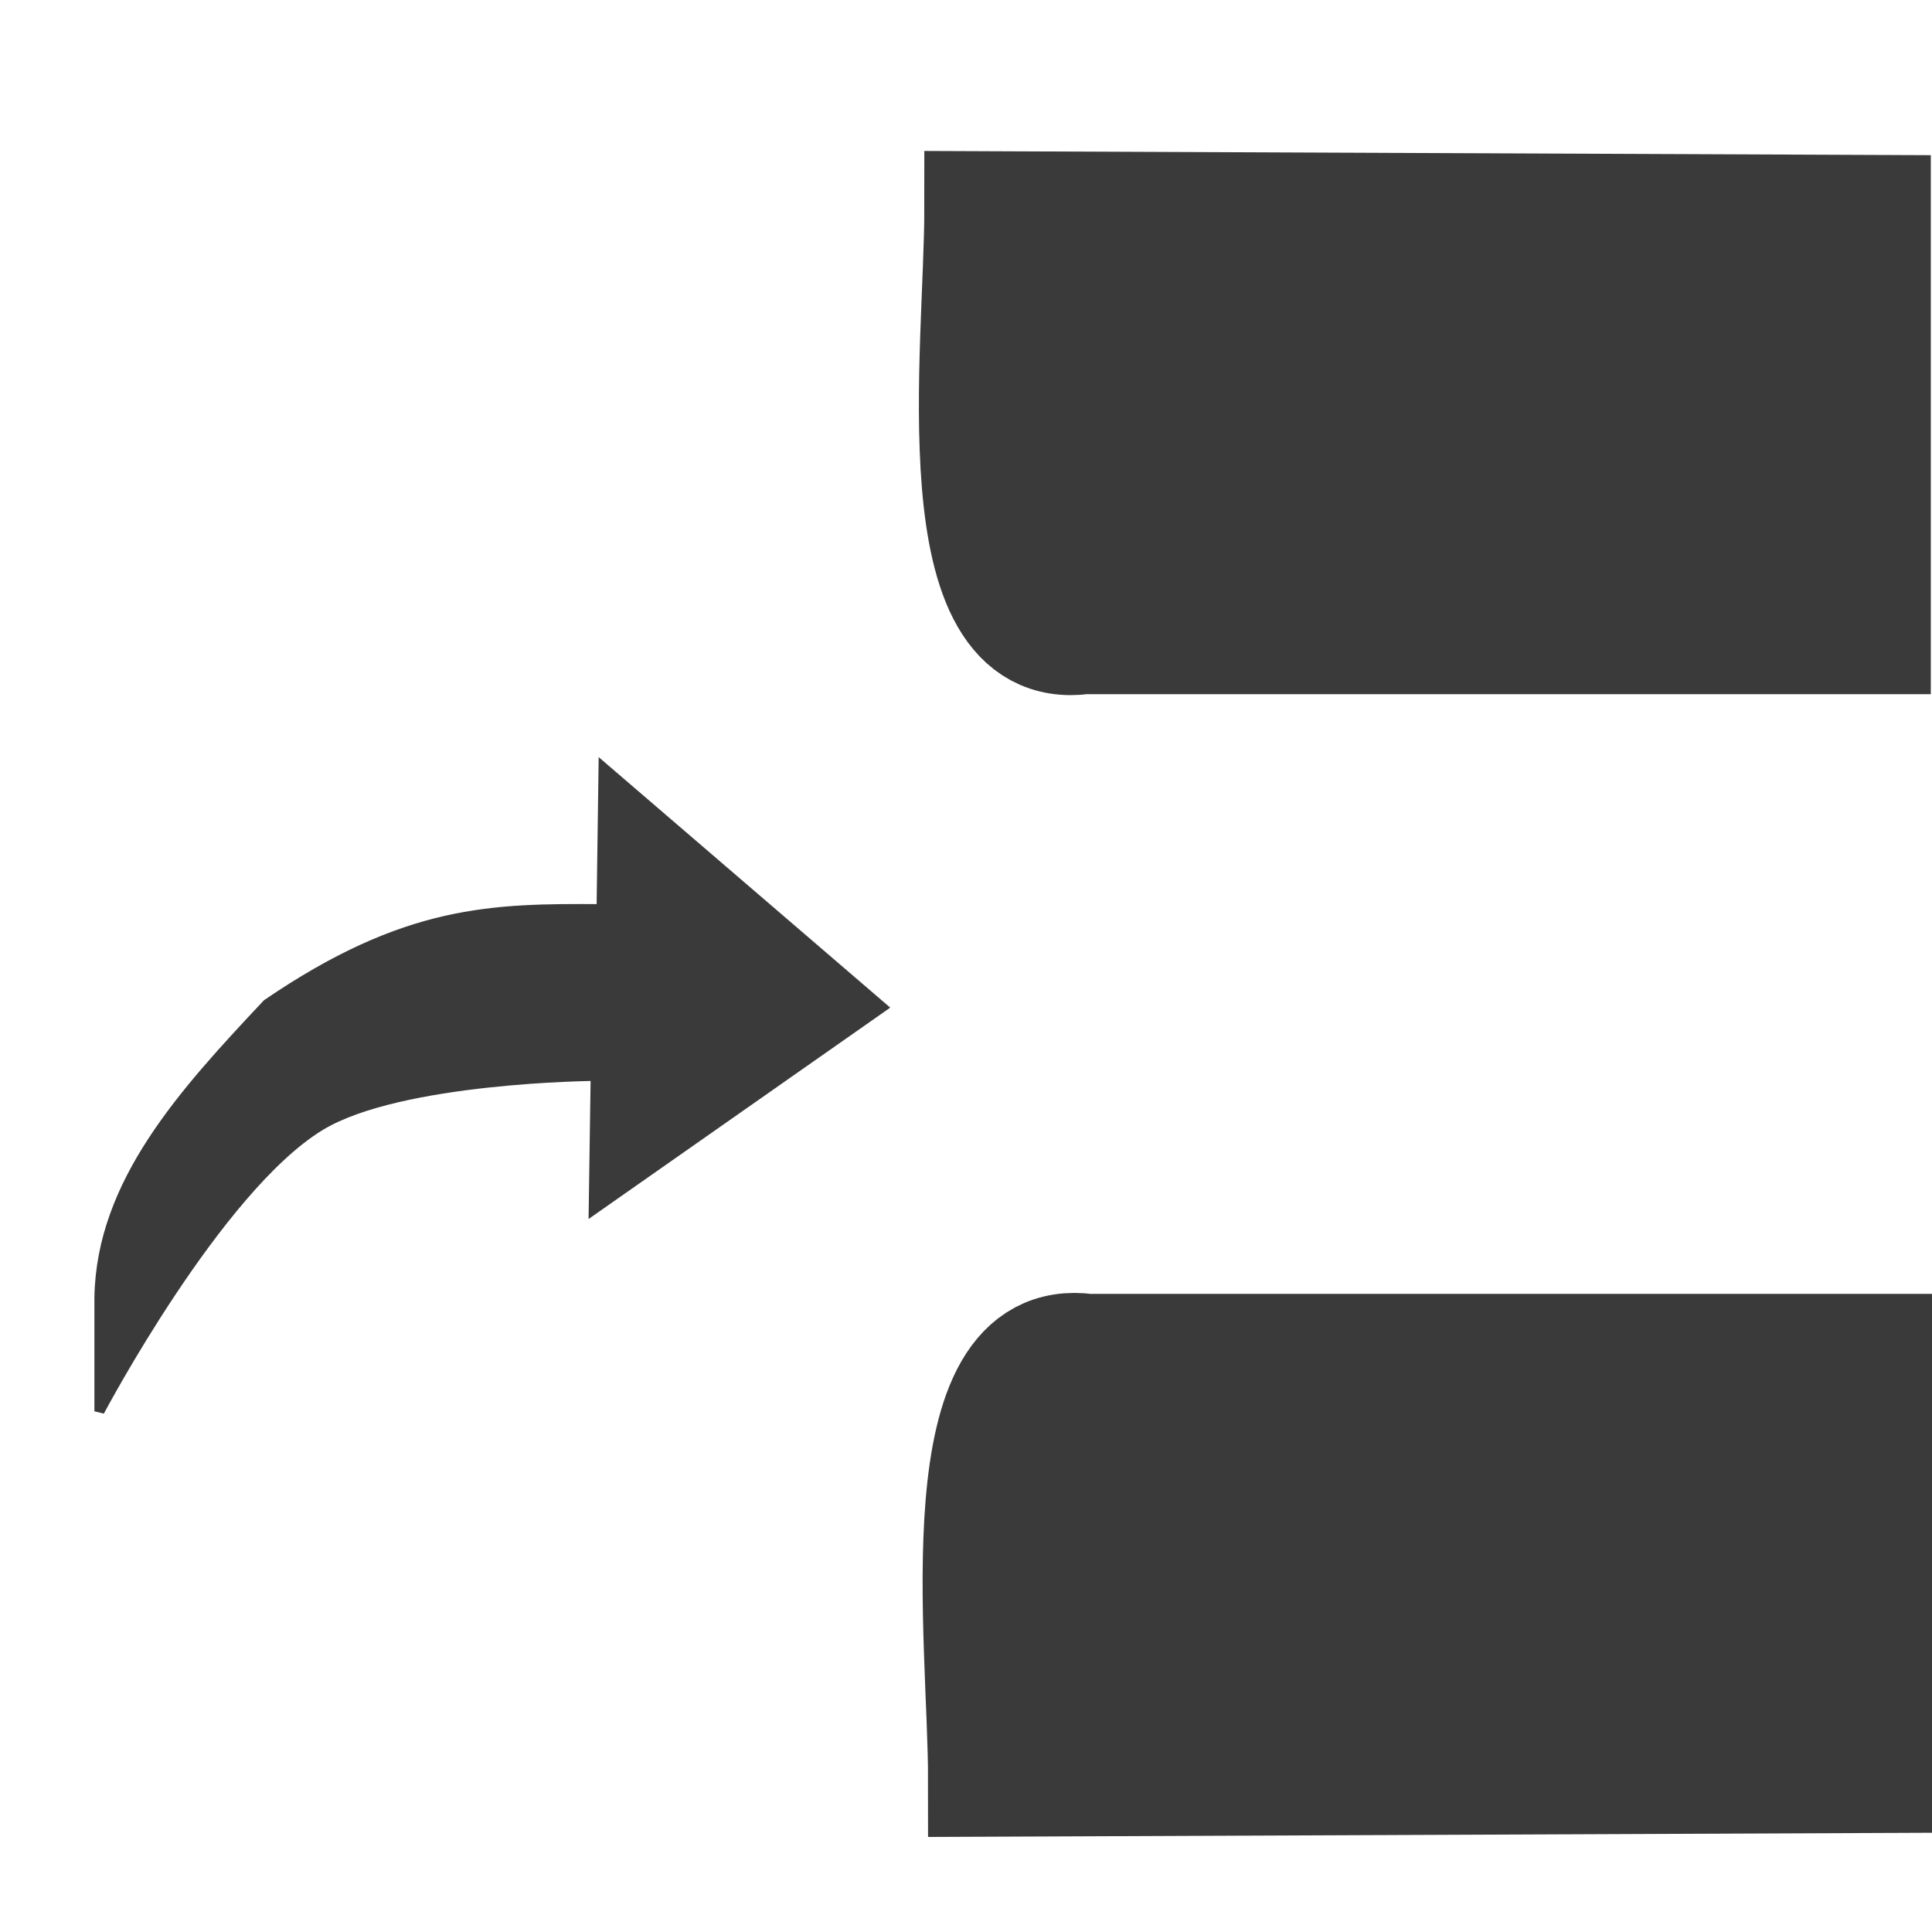
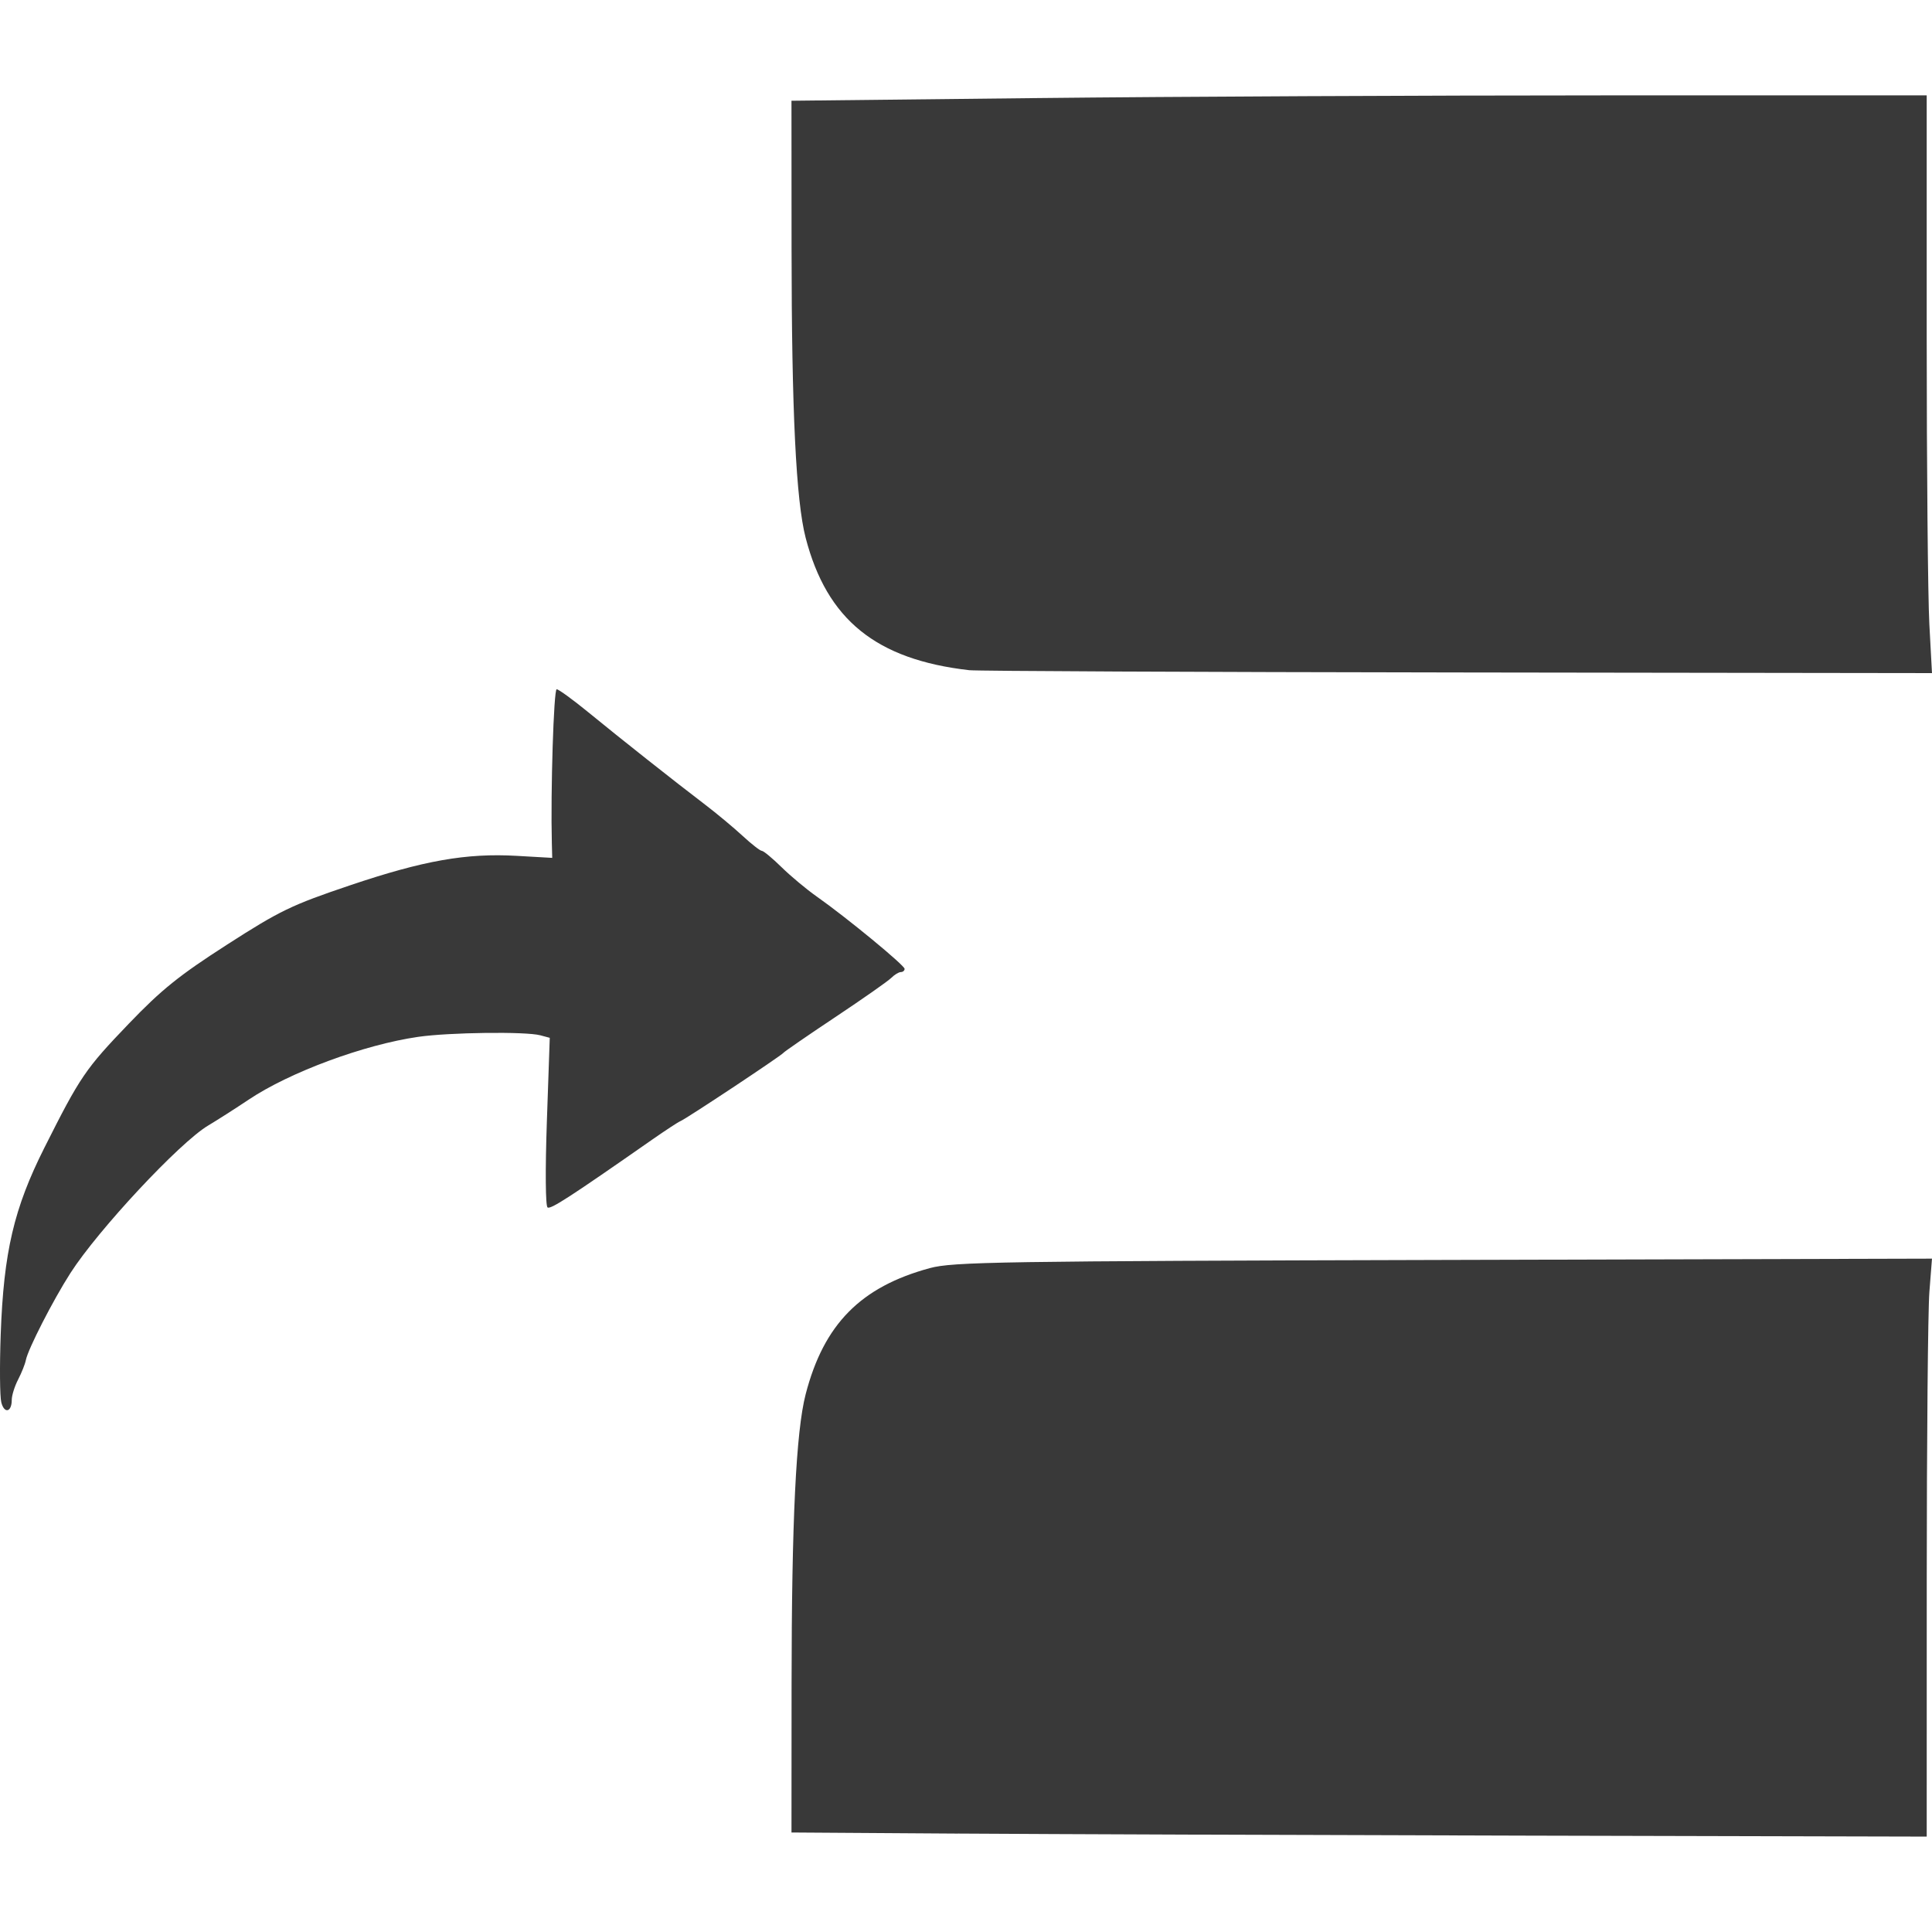
- <svg xmlns="http://www.w3.org/2000/svg" width="128mm" height="128mm" viewBox="0 0 128 128" version="1.1" id="svg10812">
-   <defs id="defs10809" />
-   <g id="layer1">
-     <path id="rect10850" style="fill:#3a3a3a;fill-opacity:1;stroke:#3a3a3a;stroke-width:7.597;stroke-opacity:1;paint-order:markers stroke fill" d="m 71.796,42.194 c -9.477,1.321 -6.756,-19.001 -6.758,-28.378 l 59.084,0.247 V 42.194 H 71.796" />
-     <path id="rect10850-1" style="fill:#3a3a3a;fill-opacity:1;stroke:#3a3a3a;stroke-width:7.596;stroke-opacity:1;paint-order:markers stroke fill" d="m 72.042,89.519 c -9.477,-1.32 -6.756,18.996 -6.758,28.37 l 59.084,-0.247 V 89.519 H 72.042" />
-     <path style="fill:#3a3a3a;fill-opacity:1;stroke:#3a3a3a;stroke-width:0.665;stroke-linecap:butt;stroke-linejoin:miter;stroke-miterlimit:4;stroke-dasharray:none;stroke-opacity:1" d="m 39.986,50.876 18.454,15.855 -19.104,13.386 0.13,-8.837 c 0,0 -12.967,0.087 -18.251,3.296 C 14.4,78.714 6.587,93.502 6.587,93.502 V 85.965 C 6.714,78.365 12.157,72.427 17.707,66.522 26.905,60.247 32.605,60.19 39.856,60.233 Z" id="path16564" />
+ <svg xmlns="http://www.w3.org/2000/svg" version="1.1" id="svg7530" width="128" height="128" viewBox="0 0 128 128">
+   <defs id="defs7534" />
+   <g id="layer1" style="display:inline" transform="translate(0,-546.6667)">
+     <path id="path8085" d="m 63.479,668.147 -11.041,-0.073 0.006,-9.834 c 0.006,-10.802 0.295,-16.741 0.933,-19.202 1.201,-4.633 3.64,-7.111 8.224,-8.355 1.528,-0.415 4.566,-0.463 34.038,-0.542 l 32.36,-0.086 -0.173,2.216 c -0.095,1.219 -0.173,9.835 -0.174,19.146 l -0.002,16.929 -26.565,-0.064 c -14.611,-0.035 -31.534,-0.097 -37.606,-0.137 z M 0.085,639.568 c -0.096,-0.383 -0.114,-2.406 -0.038,-4.494 0.196,-5.453 0.873,-8.346 2.892,-12.363 2.375,-4.724 2.713,-5.22 5.599,-8.227 2.16,-2.251 3.336,-3.197 6.507,-5.234 3.506,-2.253 4.271,-2.622 8.137,-3.926 4.878,-1.646 7.708,-2.146 11.056,-1.955 l 2.348,0.134 -0.025,-0.968 c -0.088,-3.431 0.124,-10.203 0.32,-10.203 0.129,0 1.081,0.693 2.115,1.539 2.147,1.758 5.633,4.515 7.709,6.097 0.778,0.593 1.899,1.527 2.491,2.074 0.592,0.548 1.168,0.996 1.279,0.996 0.111,0 0.698,0.487 1.305,1.082 0.606,0.595 1.653,1.468 2.326,1.941 1.942,1.363 5.826,4.559 5.826,4.794 0,0.118 -0.112,0.214 -0.249,0.214 -0.137,0 -0.423,0.174 -0.636,0.387 -0.213,0.213 -1.878,1.379 -3.699,2.592 -1.822,1.213 -3.372,2.281 -3.446,2.373 -0.165,0.208 -6.45,4.376 -6.824,4.525 -0.148,0.059 -0.976,0.601 -1.841,1.204 -5.487,3.83 -6.746,4.647 -6.959,4.515 -0.138,-0.085 -0.158,-2.493 -0.047,-5.694 l 0.192,-5.546 -0.625,-0.167 c -0.967,-0.259 -6.035,-0.194 -8.093,0.103 -3.594,0.519 -8.516,2.343 -11.23,4.16 -0.862,0.577 -2.073,1.351 -2.69,1.719 -1.882,1.122 -7.282,6.907 -9.119,9.77 -1.147,1.787 -2.813,5.042 -2.953,5.767 -0.05,0.259 -0.28,0.837 -0.512,1.286 -0.232,0.449 -0.422,1.056 -0.422,1.349 0,0.824 -0.499,0.937 -0.695,0.157 z M 64.215,591.069 c -6.171,-0.705 -9.43,-3.343 -10.839,-8.774 -0.637,-2.458 -0.927,-8.397 -0.933,-19.161 l -0.006,-9.793 16.26,-0.177 c 8.943,-0.098 25.866,-0.178 37.606,-0.178 l 21.346,-2.4e-4 v 15.884 c 0,8.736 0.079,17.348 0.175,19.138 l 0.175,3.254 -31.424,-0.043 C 79.292,591.195 64.73,591.128 64.215,591.069 Z" style="fill:#393939;stroke-width:0.268" />
  </g>
</svg>
